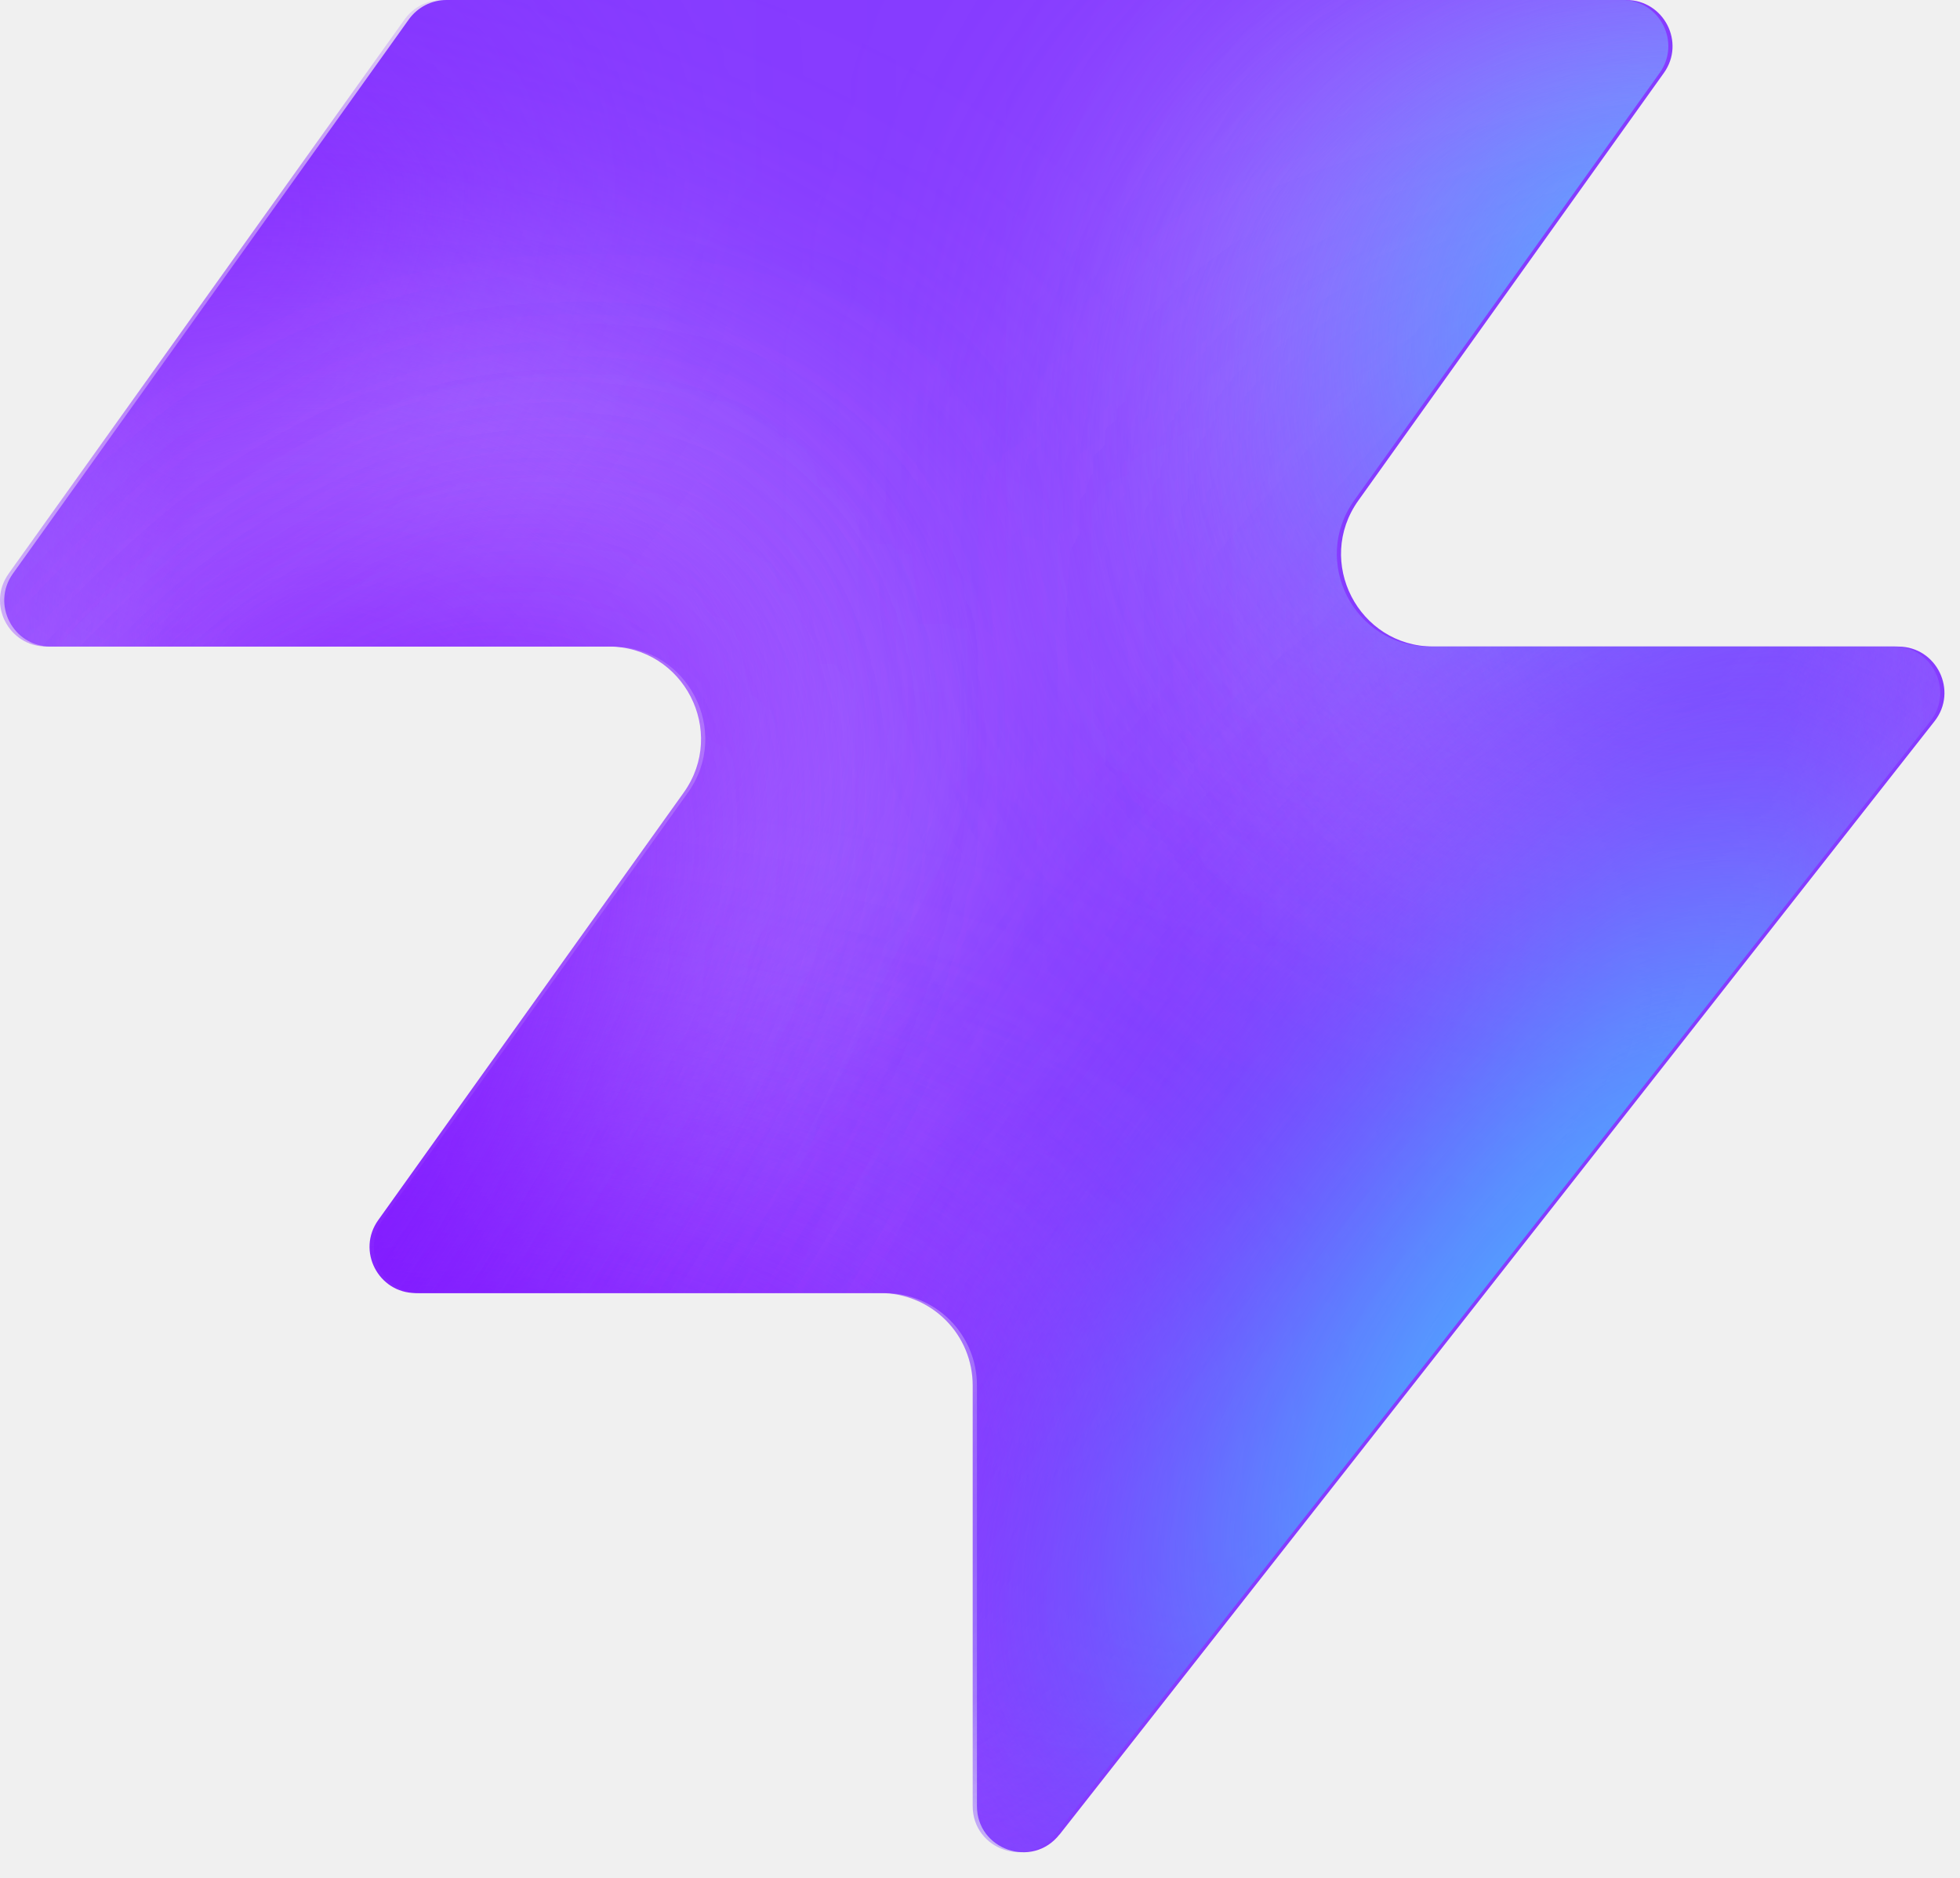
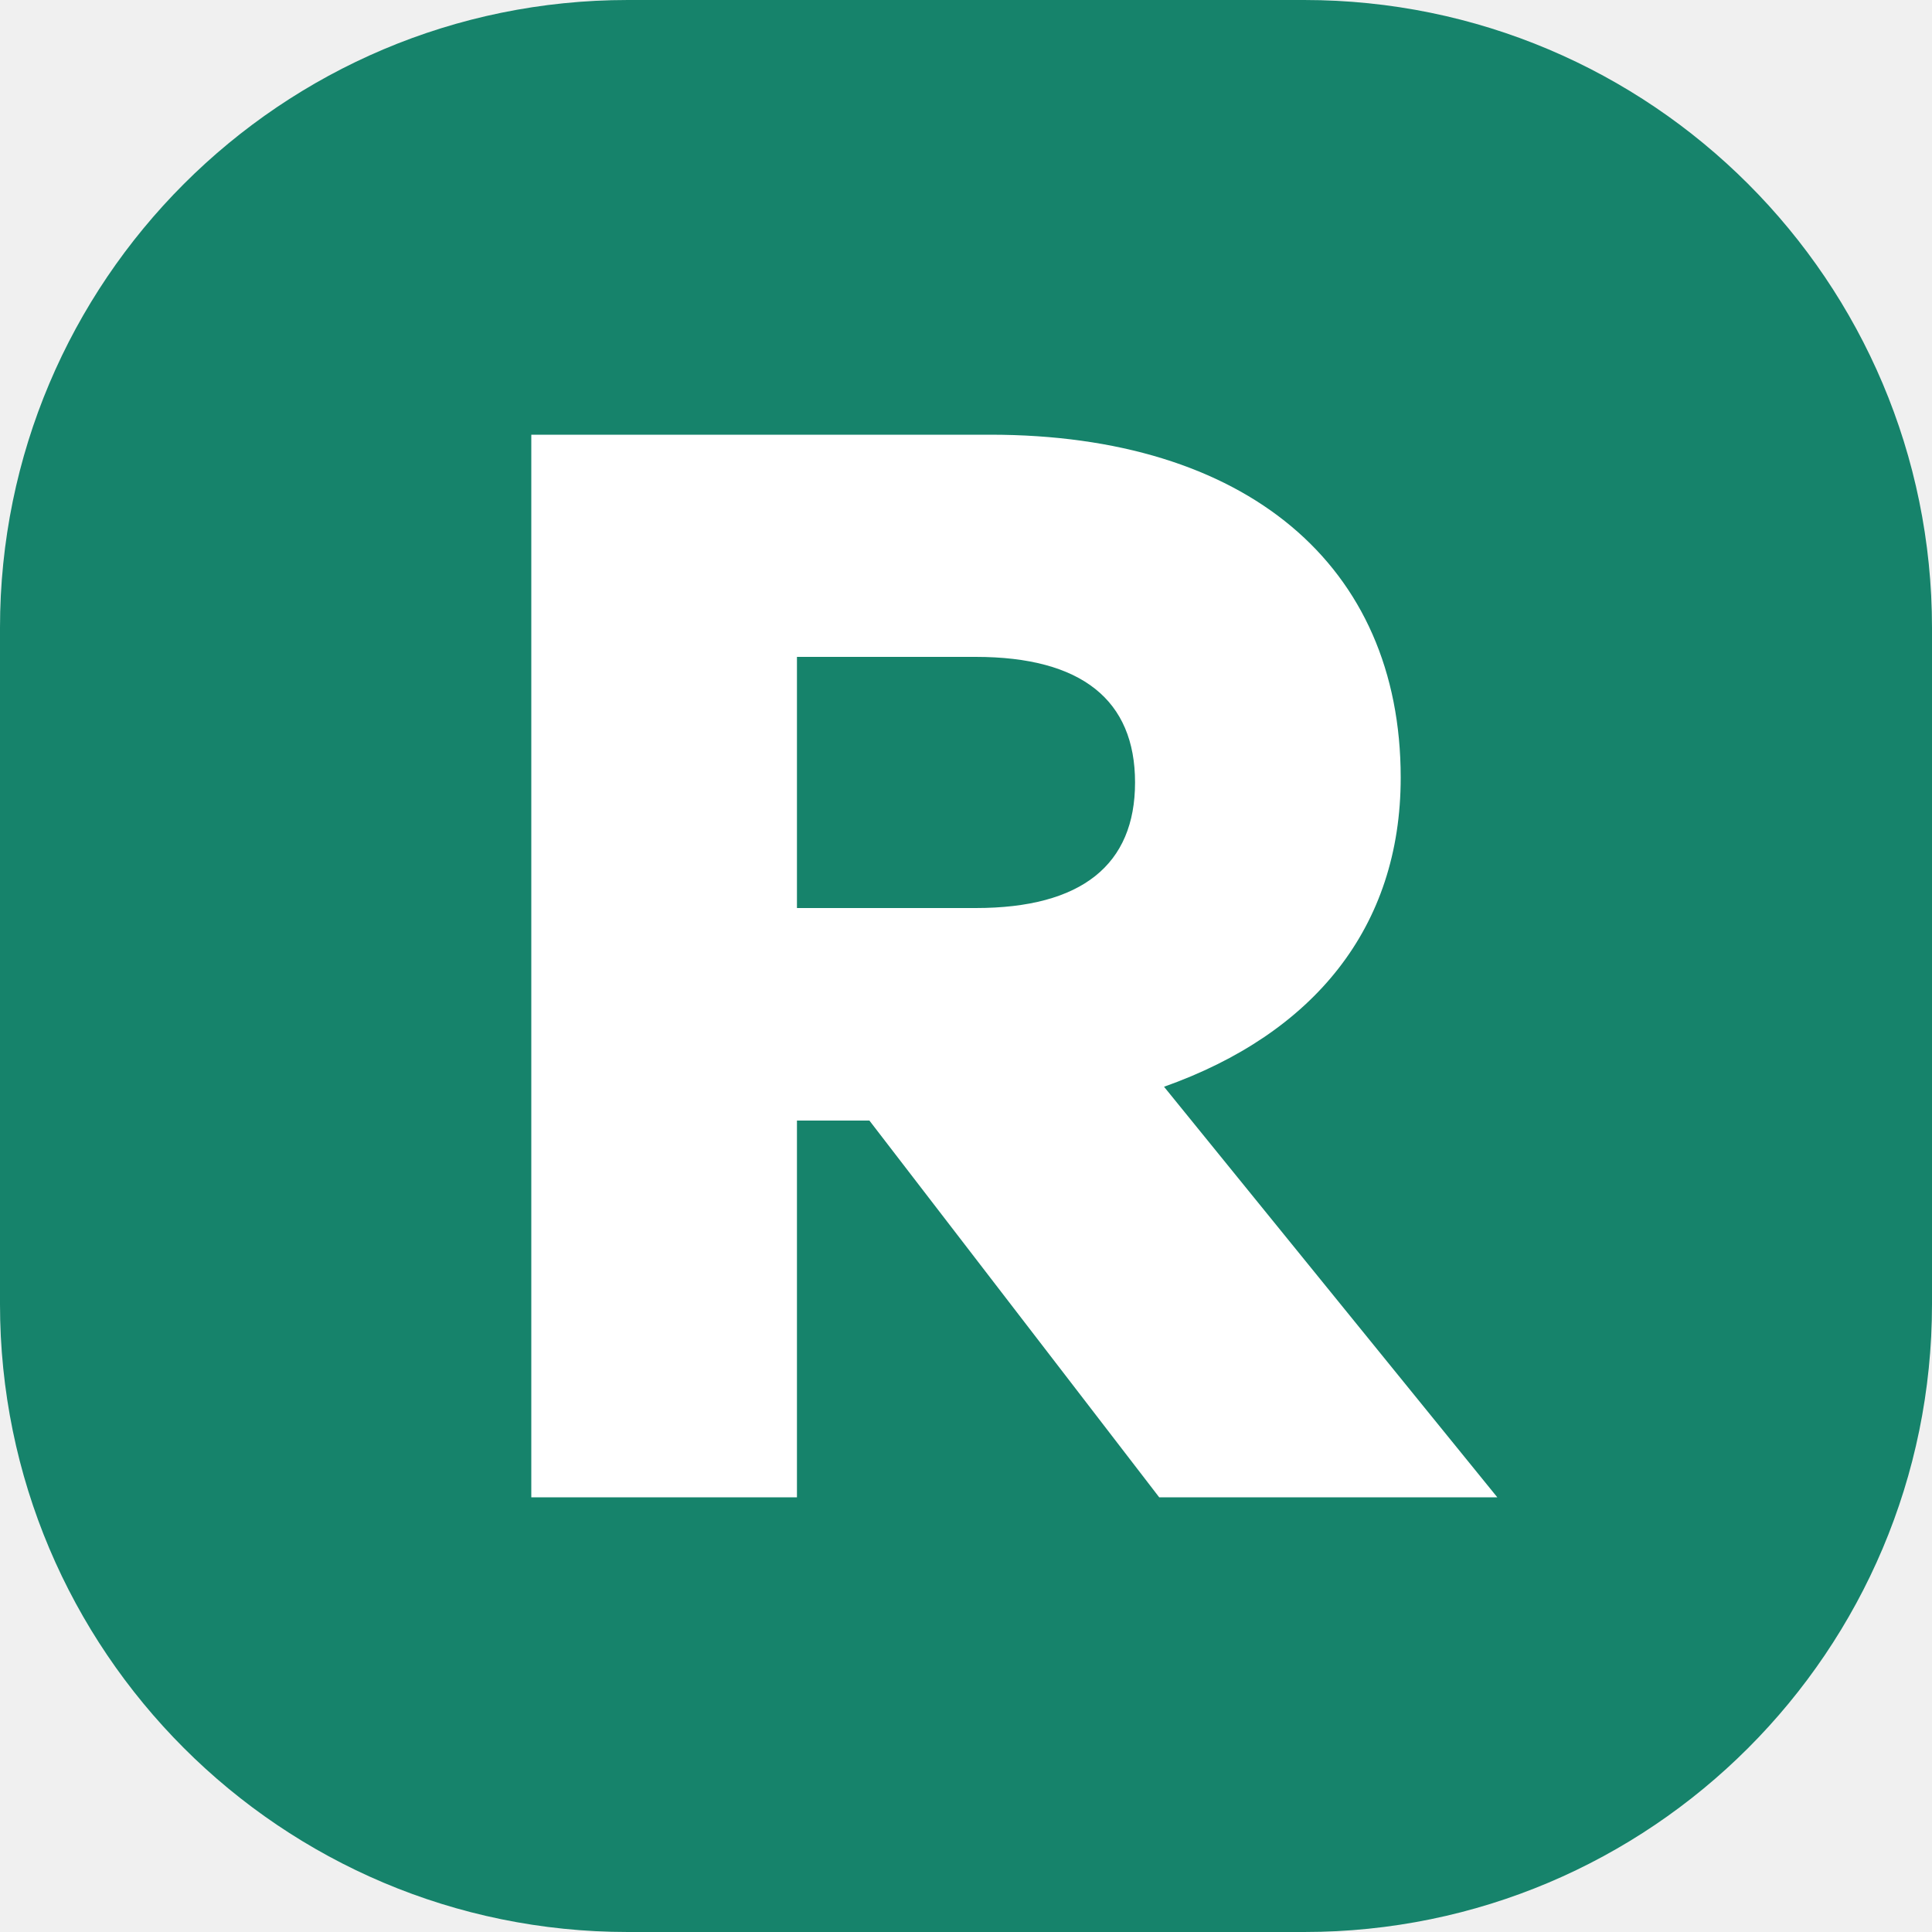
- <svg xmlns="http://www.w3.org/2000/svg" width="48" height="46" fill="none" viewBox="0 0 48 46">
-   <path fill="#863bff" d="M25.946 44.938c-.664.845-2.021.375-2.021-.698V33.937a2.26 2.26 0 0 0-2.262-2.262H10.287c-.92 0-1.456-1.04-.92-1.788l7.48-10.471c1.07-1.497 0-3.578-1.842-3.578H1.237c-.92 0-1.456-1.04-.92-1.788L10.013.474c.214-.297.556-.474.92-.474h28.894c.92 0 1.456 1.04.92 1.788l-7.48 10.471c-1.07 1.498 0 3.579 1.842 3.579h11.377c.943 0 1.473 1.088.89 1.83L25.947 44.94z" style="fill:#863bff;fill:color(display-p3 .525 .23 1);fill-opacity:1" />
-   <mask id="a" width="48" height="46" x="0" y="0" maskUnits="userSpaceOnUse" style="mask-type:alpha">
-     <path fill="#000" d="M25.842 44.938c-.664.844-2.021.375-2.021-.698V33.937a2.26 2.26 0 0 0-2.262-2.262H10.183c-.92 0-1.456-1.04-.92-1.788l7.48-10.471c1.07-1.498 0-3.579-1.842-3.579H1.133c-.92 0-1.456-1.04-.92-1.787L9.91.473c.214-.297.556-.474.92-.474h28.894c.92 0 1.456 1.04.92 1.788l-7.48 10.471c-1.07 1.498 0 3.578 1.842 3.578h11.377c.943 0 1.473 1.088.89 1.832L25.843 44.94z" style="fill:#000;fill-opacity:1" />
-   </mask>
-   <g mask="url(#a)">
-     <g filter="url(#b)">
-       <ellipse cx="5.508" cy="14.704" fill="#ede6ff" rx="5.508" ry="14.704" style="fill:#ede6ff;fill:color(display-p3 .927 .903 1);fill-opacity:1" transform="matrix(.00324 1 1 -.00324 -4.47 31.516)" />
-     </g>
-     <g filter="url(#c)">
-       <ellipse cx="10.399" cy="29.851" fill="#ede6ff" rx="10.399" ry="29.851" style="fill:#ede6ff;fill:color(display-p3 .927 .903 1);fill-opacity:1" transform="matrix(.00324 1 1 -.00324 -39.328 7.883)" />
-     </g>
-     <g filter="url(#d)">
-       <ellipse cx="5.508" cy="30.487" fill="#7e14ff" rx="5.508" ry="30.487" style="fill:#7e14ff;fill:color(display-p3 .492 .077 1);fill-opacity:1" transform="rotate(89.814 -25.913 -14.639)scale(1 -1)" />
-     </g>
-     <g filter="url(#e)">
-       <ellipse cx="5.508" cy="30.599" fill="#7e14ff" rx="5.508" ry="30.599" style="fill:#7e14ff;fill:color(display-p3 .492 .077 1);fill-opacity:1" transform="rotate(89.814 -32.644 -3.334)scale(1 -1)" />
-     </g>
-     <g filter="url(#f)">
-       <ellipse cx="5.508" cy="30.599" fill="#7e14ff" rx="5.508" ry="30.599" style="fill:#7e14ff;fill:color(display-p3 .492 .077 1);fill-opacity:1" transform="matrix(.00324 1 1 -.00324 -34.34 30.47)" />
-     </g>
-     <g filter="url(#g)">
-       <ellipse cx="14.072" cy="22.078" fill="#ede6ff" rx="14.072" ry="22.078" style="fill:#ede6ff;fill:color(display-p3 .927 .903 1);fill-opacity:1" transform="rotate(93.35 24.506 48.493)scale(-1 1)" />
-     </g>
-     <g filter="url(#h)">
-       <ellipse cx="3.47" cy="21.501" fill="#7e14ff" rx="3.47" ry="21.501" style="fill:#7e14ff;fill:color(display-p3 .492 .077 1);fill-opacity:1" transform="rotate(89.009 28.708 47.59)scale(-1 1)" />
-     </g>
-     <g filter="url(#i)">
-       <ellipse cx="3.47" cy="21.501" fill="#7e14ff" rx="3.47" ry="21.501" style="fill:#7e14ff;fill:color(display-p3 .492 .077 1);fill-opacity:1" transform="rotate(89.009 28.708 47.59)scale(-1 1)" />
-     </g>
-     <g filter="url(#j)">
-       <ellipse cx=".387" cy="8.972" fill="#7e14ff" rx="4.407" ry="29.108" style="fill:#7e14ff;fill:color(display-p3 .492 .077 1);fill-opacity:1" transform="rotate(39.51 .387 8.972)" />
-     </g>
-     <g filter="url(#k)">
-       <ellipse cx="47.523" cy="-6.092" fill="#7e14ff" rx="4.407" ry="29.108" style="fill:#7e14ff;fill:color(display-p3 .492 .077 1);fill-opacity:1" transform="rotate(37.892 47.523 -6.092)" />
-     </g>
-     <g filter="url(#l)">
-       <ellipse cx="41.412" cy="6.333" fill="#47bfff" rx="5.971" ry="9.665" style="fill:#47bfff;fill:color(display-p3 .28 .748 1);fill-opacity:1" transform="rotate(37.892 41.412 6.333)" />
-     </g>
-     <g filter="url(#m)">
-       <ellipse cx="-1.879" cy="38.332" fill="#7e14ff" rx="4.407" ry="29.108" style="fill:#7e14ff;fill:color(display-p3 .492 .077 1);fill-opacity:1" transform="rotate(37.892 -1.88 38.332)" />
-     </g>
-     <g filter="url(#n)">
-       <ellipse cx="-1.879" cy="38.332" fill="#7e14ff" rx="4.407" ry="29.108" style="fill:#7e14ff;fill:color(display-p3 .492 .077 1);fill-opacity:1" transform="rotate(37.892 -1.88 38.332)" />
-     </g>
-     <g filter="url(#o)">
-       <ellipse cx="35.651" cy="29.907" fill="#7e14ff" rx="4.407" ry="29.108" style="fill:#7e14ff;fill:color(display-p3 .492 .077 1);fill-opacity:1" transform="rotate(37.892 35.651 29.907)" />
-     </g>
-     <g filter="url(#p)">
-       <ellipse cx="38.418" cy="32.4" fill="#47bfff" rx="5.971" ry="15.297" style="fill:#47bfff;fill:color(display-p3 .28 .748 1);fill-opacity:1" transform="rotate(37.892 38.418 32.4)" />
-     </g>
-   </g>
-   <defs>
-     <filter id="b" width="60.045" height="41.654" x="-19.77" y="16.149" color-interpolation-filters="sRGB" filterUnits="userSpaceOnUse">
-       <feFlood flood-opacity="0" result="BackgroundImageFix" />
-       <feBlend in="SourceGraphic" in2="BackgroundImageFix" result="shape" />
-       <feGaussianBlur result="effect1_foregroundBlur_2002_17158" stdDeviation="7.659" />
-     </filter>
-     <filter id="c" width="90.34" height="51.437" x="-54.613" y="-7.533" color-interpolation-filters="sRGB" filterUnits="userSpaceOnUse">
-       <feFlood flood-opacity="0" result="BackgroundImageFix" />
-       <feBlend in="SourceGraphic" in2="BackgroundImageFix" result="shape" />
-       <feGaussianBlur result="effect1_foregroundBlur_2002_17158" stdDeviation="7.659" />
-     </filter>
-     <filter id="d" width="79.355" height="29.4" x="-49.64" y="2.03" color-interpolation-filters="sRGB" filterUnits="userSpaceOnUse">
-       <feFlood flood-opacity="0" result="BackgroundImageFix" />
-       <feBlend in="SourceGraphic" in2="BackgroundImageFix" result="shape" />
-       <feGaussianBlur result="effect1_foregroundBlur_2002_17158" stdDeviation="4.596" />
-     </filter>
-     <filter id="e" width="79.579" height="29.4" x="-45.045" y="20.029" color-interpolation-filters="sRGB" filterUnits="userSpaceOnUse">
-       <feFlood flood-opacity="0" result="BackgroundImageFix" />
-       <feBlend in="SourceGraphic" in2="BackgroundImageFix" result="shape" />
-       <feGaussianBlur result="effect1_foregroundBlur_2002_17158" stdDeviation="4.596" />
-     </filter>
-     <filter id="f" width="79.579" height="29.4" x="-43.513" y="21.178" color-interpolation-filters="sRGB" filterUnits="userSpaceOnUse">
-       <feFlood flood-opacity="0" result="BackgroundImageFix" />
-       <feBlend in="SourceGraphic" in2="BackgroundImageFix" result="shape" />
-       <feGaussianBlur result="effect1_foregroundBlur_2002_17158" stdDeviation="4.596" />
-     </filter>
-     <filter id="g" width="74.749" height="58.852" x="15.756" y="-17.901" color-interpolation-filters="sRGB" filterUnits="userSpaceOnUse">
-       <feFlood flood-opacity="0" result="BackgroundImageFix" />
-       <feBlend in="SourceGraphic" in2="BackgroundImageFix" result="shape" />
-       <feGaussianBlur result="effect1_foregroundBlur_2002_17158" stdDeviation="7.659" />
-     </filter>
-     <filter id="h" width="61.377" height="25.362" x="23.548" y="2.284" color-interpolation-filters="sRGB" filterUnits="userSpaceOnUse">
-       <feFlood flood-opacity="0" result="BackgroundImageFix" />
-       <feBlend in="SourceGraphic" in2="BackgroundImageFix" result="shape" />
-       <feGaussianBlur result="effect1_foregroundBlur_2002_17158" stdDeviation="4.596" />
-     </filter>
-     <filter id="i" width="61.377" height="25.362" x="23.548" y="2.284" color-interpolation-filters="sRGB" filterUnits="userSpaceOnUse">
-       <feFlood flood-opacity="0" result="BackgroundImageFix" />
-       <feBlend in="SourceGraphic" in2="BackgroundImageFix" result="shape" />
-       <feGaussianBlur result="effect1_foregroundBlur_2002_17158" stdDeviation="4.596" />
-     </filter>
-     <filter id="j" width="56.045" height="63.649" x="-27.636" y="-22.853" color-interpolation-filters="sRGB" filterUnits="userSpaceOnUse">
-       <feFlood flood-opacity="0" result="BackgroundImageFix" />
-       <feBlend in="SourceGraphic" in2="BackgroundImageFix" result="shape" />
-       <feGaussianBlur result="effect1_foregroundBlur_2002_17158" stdDeviation="4.596" />
-     </filter>
-     <filter id="k" width="54.814" height="64.646" x="20.116" y="-38.415" color-interpolation-filters="sRGB" filterUnits="userSpaceOnUse">
-       <feFlood flood-opacity="0" result="BackgroundImageFix" />
-       <feBlend in="SourceGraphic" in2="BackgroundImageFix" result="shape" />
-       <feGaussianBlur result="effect1_foregroundBlur_2002_17158" stdDeviation="4.596" />
-     </filter>
-     <filter id="l" width="33.541" height="35.313" x="24.641" y="-11.323" color-interpolation-filters="sRGB" filterUnits="userSpaceOnUse">
-       <feFlood flood-opacity="0" result="BackgroundImageFix" />
-       <feBlend in="SourceGraphic" in2="BackgroundImageFix" result="shape" />
-       <feGaussianBlur result="effect1_foregroundBlur_2002_17158" stdDeviation="4.596" />
-     </filter>
-     <filter id="m" width="54.814" height="64.646" x="-29.286" y="6.009" color-interpolation-filters="sRGB" filterUnits="userSpaceOnUse">
-       <feFlood flood-opacity="0" result="BackgroundImageFix" />
-       <feBlend in="SourceGraphic" in2="BackgroundImageFix" result="shape" />
-       <feGaussianBlur result="effect1_foregroundBlur_2002_17158" stdDeviation="4.596" />
-     </filter>
-     <filter id="n" width="54.814" height="64.646" x="-29.286" y="6.009" color-interpolation-filters="sRGB" filterUnits="userSpaceOnUse">
-       <feFlood flood-opacity="0" result="BackgroundImageFix" />
-       <feBlend in="SourceGraphic" in2="BackgroundImageFix" result="shape" />
-       <feGaussianBlur result="effect1_foregroundBlur_2002_17158" stdDeviation="4.596" />
-     </filter>
-     <filter id="o" width="54.814" height="64.646" x="8.244" y="-2.416" color-interpolation-filters="sRGB" filterUnits="userSpaceOnUse">
-       <feFlood flood-opacity="0" result="BackgroundImageFix" />
-       <feBlend in="SourceGraphic" in2="BackgroundImageFix" result="shape" />
-       <feGaussianBlur result="effect1_foregroundBlur_2002_17158" stdDeviation="4.596" />
-     </filter>
-     <filter id="p" width="39.409" height="43.623" x="18.713" y="10.588" color-interpolation-filters="sRGB" filterUnits="userSpaceOnUse">
-       <feFlood flood-opacity="0" result="BackgroundImageFix" />
-       <feBlend in="SourceGraphic" in2="BackgroundImageFix" result="shape" />
-       <feGaussianBlur result="effect1_foregroundBlur_2002_17158" stdDeviation="4.596" />
-     </filter>
-   </defs>
+ <svg xmlns="http://www.w3.org/2000/svg" viewBox="0 0 40 40">
+   <rect width="40" height="40" rx="13" fill="#16836b" />
+   <path d="M11 31V9h9.5c5.3 0 8.5 2.7 8.5 7.1 0 3.1-1.8 5.3-4.9 6.4L31 31h-7l-6-7.8h-1.5V31H11Zm5.5-12.2h3.7c2.2 0 3.3-.9 3.3-2.6s-1.1-2.6-3.3-2.6h-3.7v5.2Z" fill="#fff" />
</svg>
